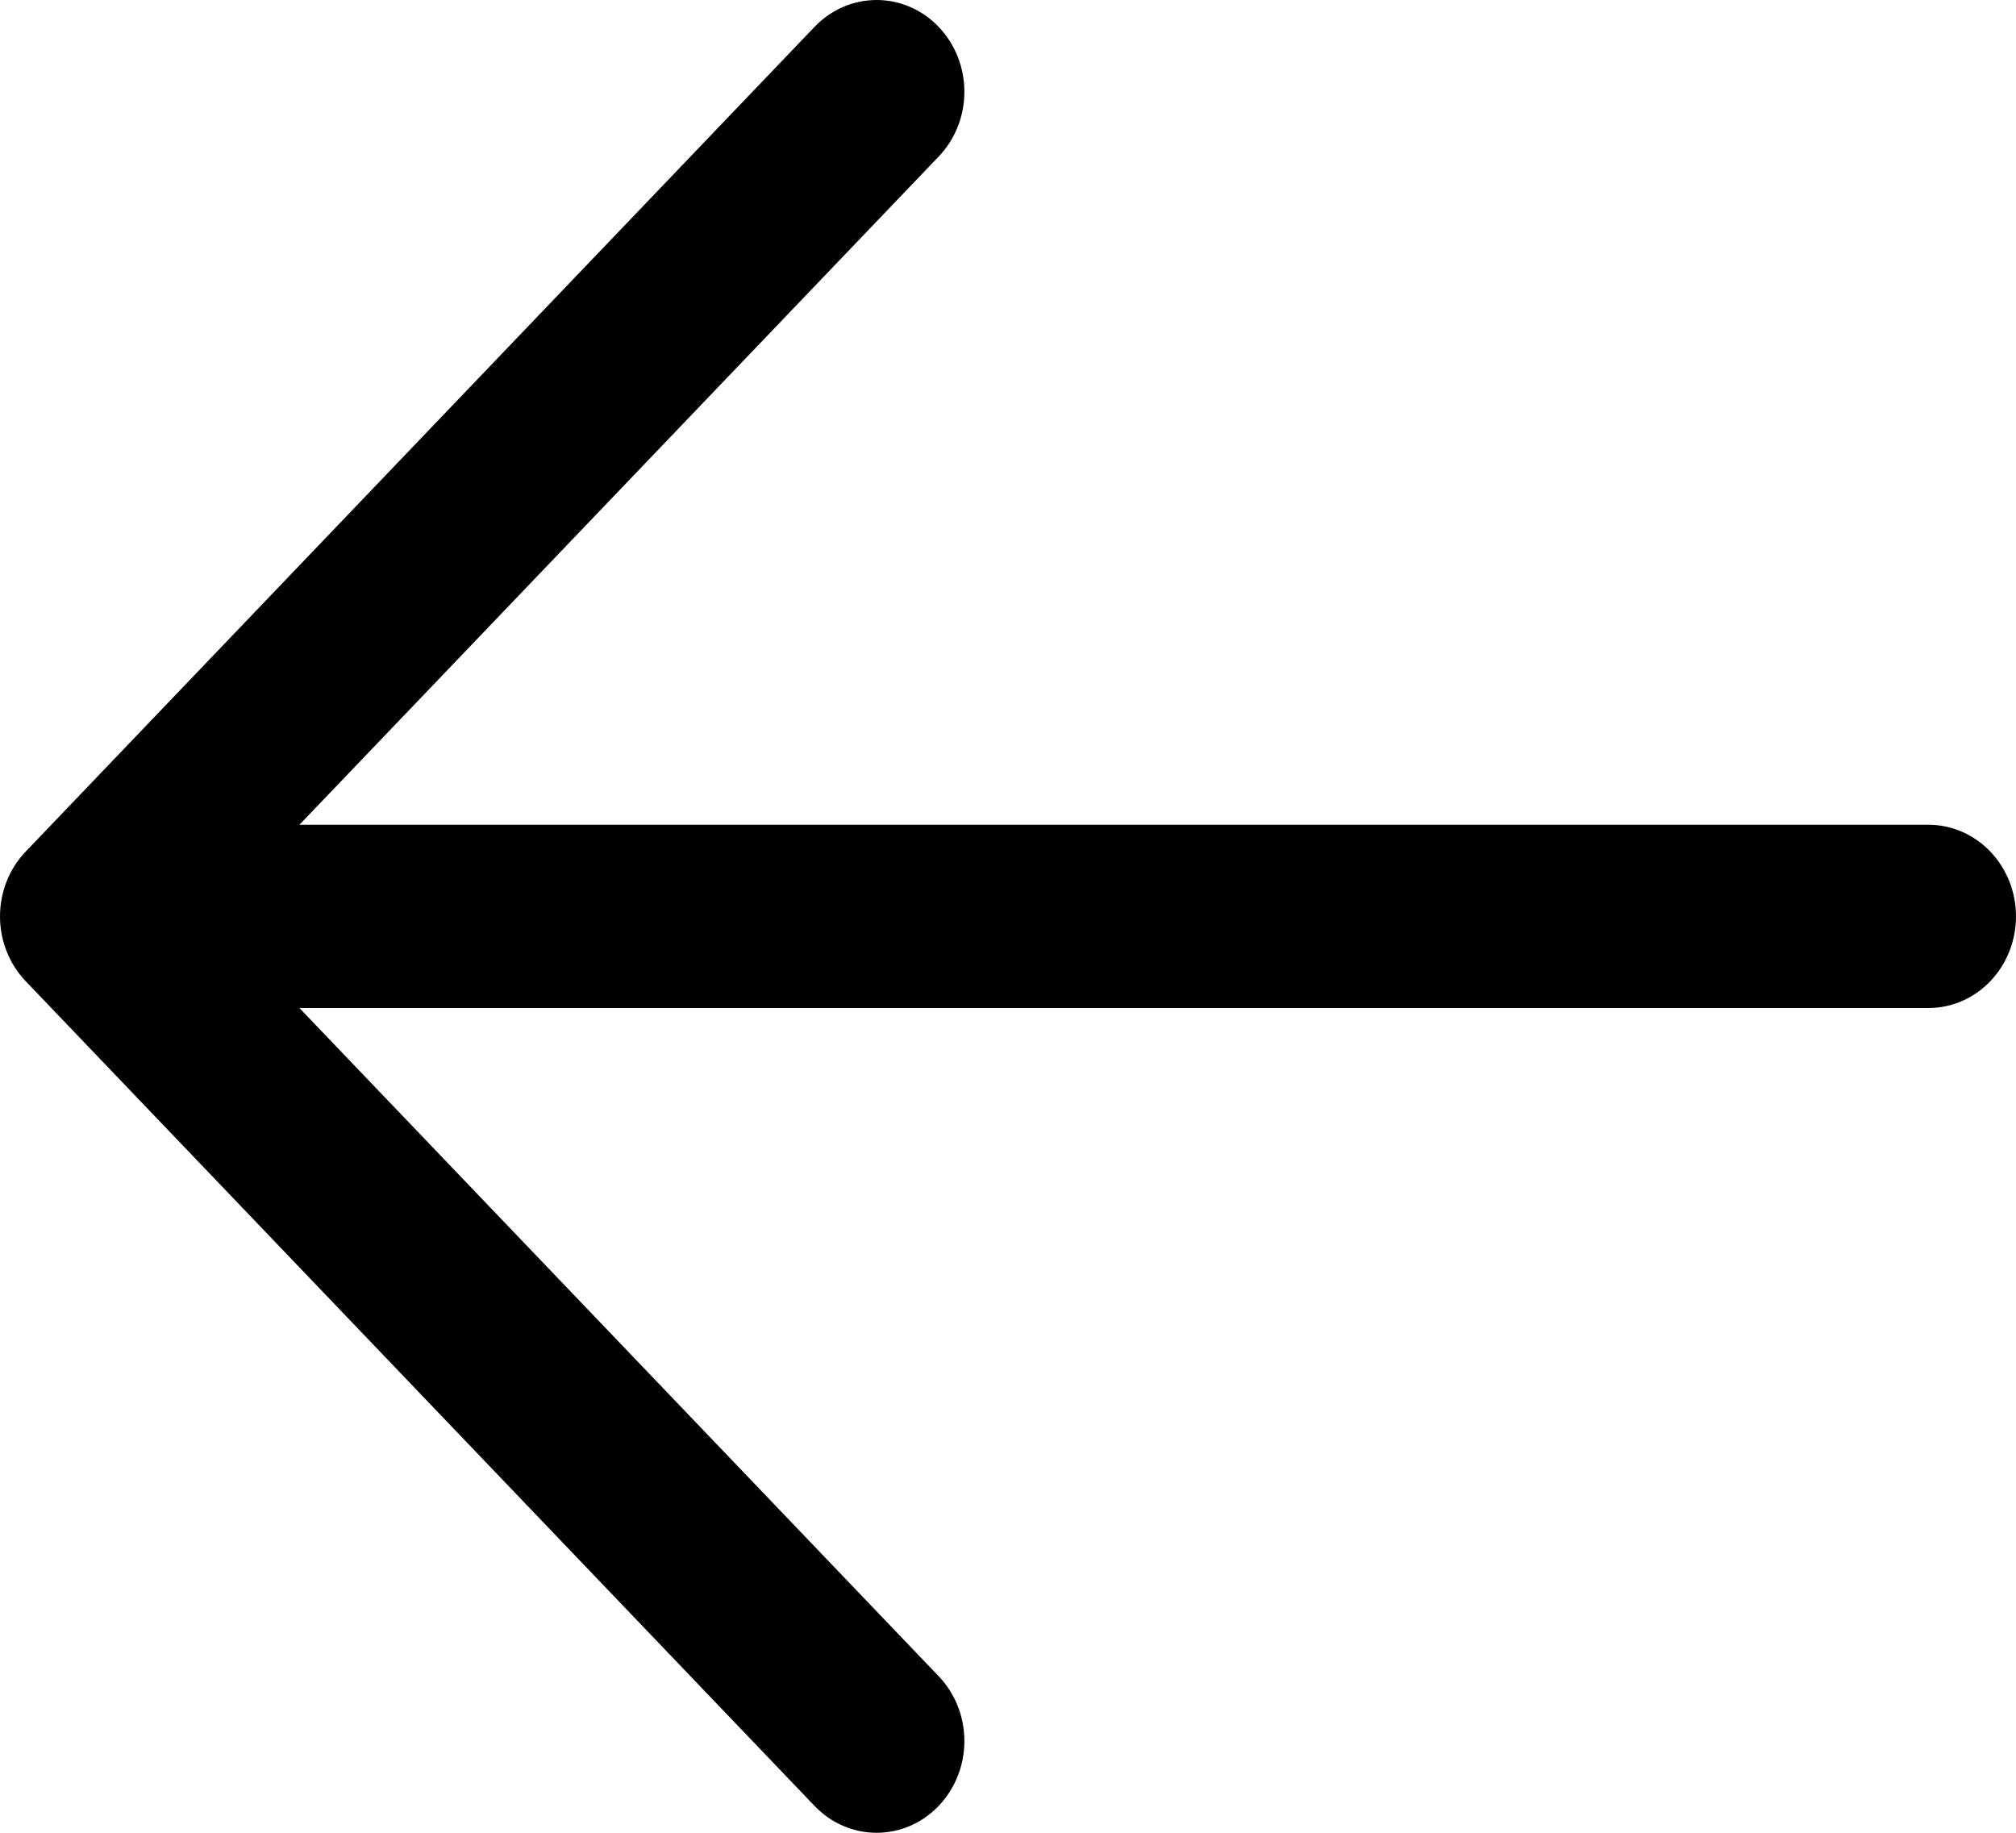
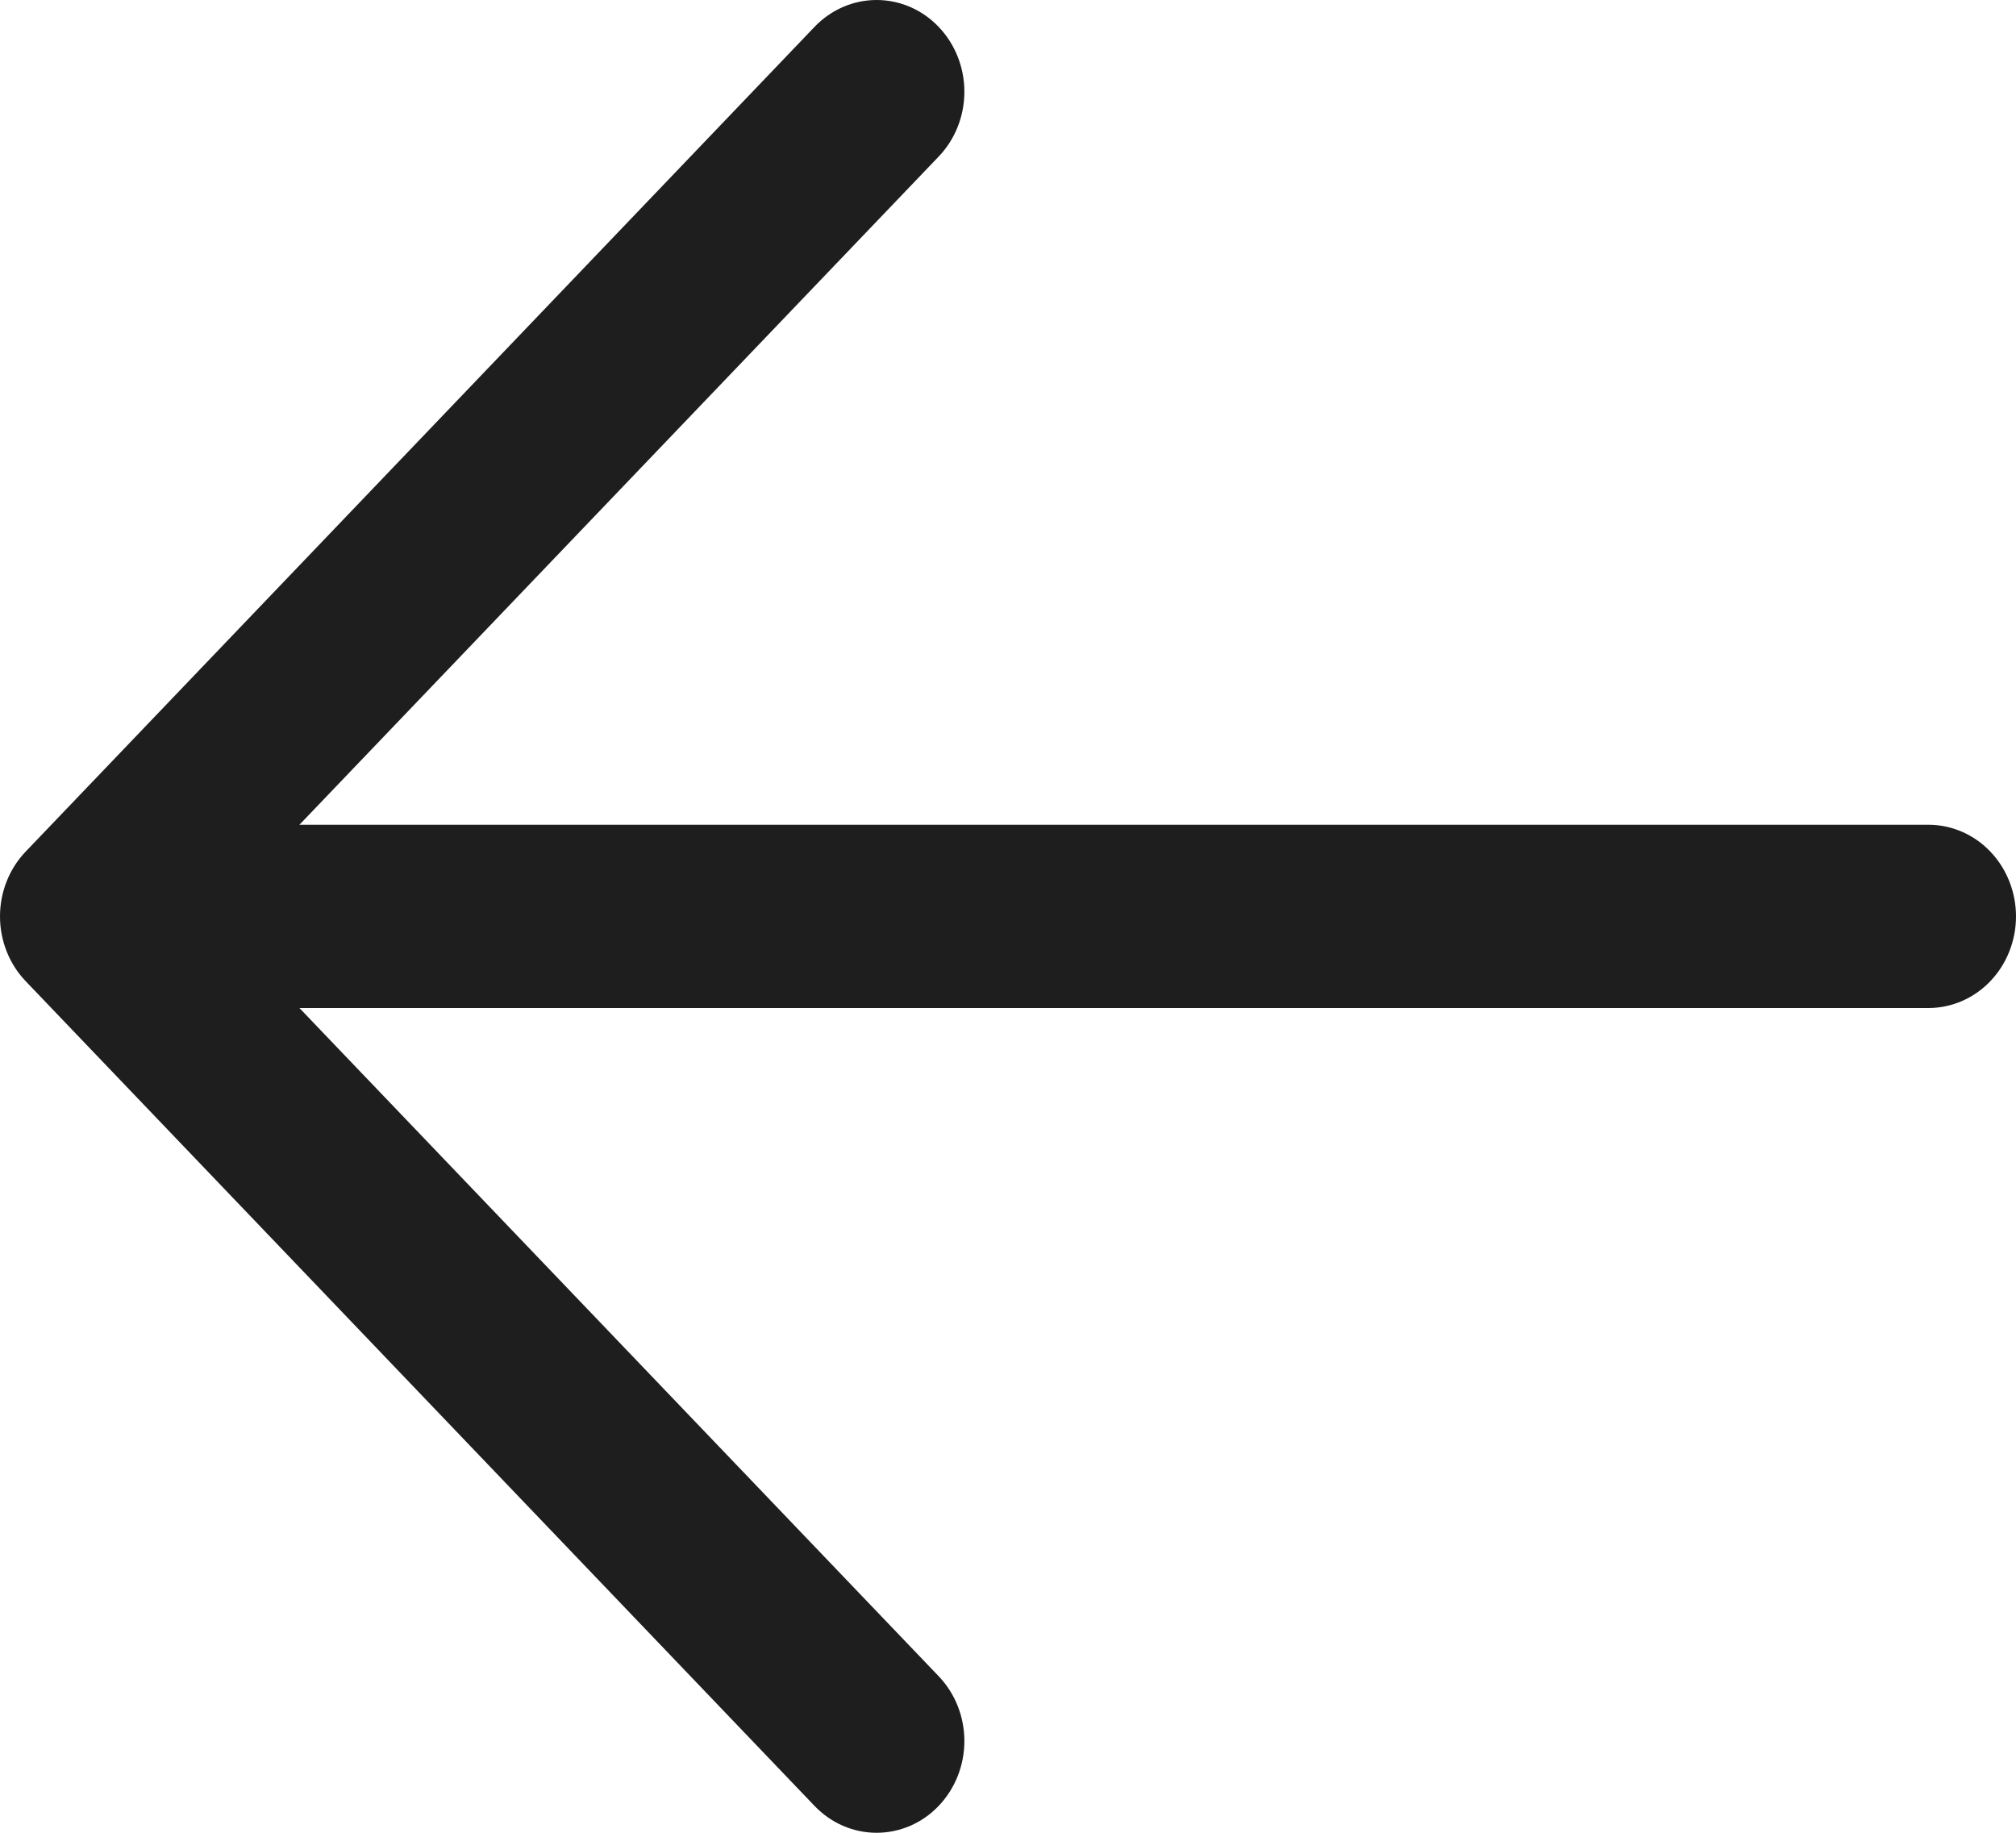
<svg xmlns="http://www.w3.org/2000/svg" viewBox="0 0 22 20">
-   <path d="M1.915 9H21.044C21.297 9 21.541 9.105 21.72 9.293C21.899 9.48 22 9.735 22 10C22 10.265 21.899 10.52 21.72 10.707C21.541 10.895 21.297 11 21.044 11H1.915C1.661 11 1.418 10.895 1.238 10.707C1.059 10.52 0.958 10.265 0.958 10C0.958 9.735 1.059 9.48 1.238 9.293C1.418 9.105 1.661 9 1.915 9Z" fill="currentColor" />
-   <path d="M2.311 10L10.243 18.291C10.423 18.479 10.524 18.733 10.524 18.999C10.524 19.264 10.423 19.519 10.243 19.707C10.064 19.895 9.82 20 9.566 20C9.312 20 9.069 19.895 8.889 19.707L0.281 10.708C0.192 10.615 0.121 10.505 0.073 10.383C0.025 10.262 0 10.132 0 10C0 9.868 0.025 9.738 0.073 9.617C0.121 9.495 0.192 9.385 0.281 9.292L8.889 0.293C9.069 0.105 9.312 0 9.566 0C9.82 0 10.064 0.105 10.243 0.293C10.423 0.481 10.524 0.736 10.524 1.001C10.524 1.267 10.423 1.521 10.243 1.709L2.311 10Z" fill="currentColor" />
+   <path d="M1.915 9H21.044C21.297 9 21.541 9.105 21.72 9.293C21.899 9.48 22 9.735 22 10C22 10.265 21.899 10.52 21.72 10.707C21.541 10.895 21.297 11 21.044 11H1.915C1.661 11 1.418 10.895 1.238 10.707C1.059 10.52 0.958 10.265 0.958 10C0.958 9.735 1.059 9.48 1.238 9.293C1.418 9.105 1.661 9 1.915 9Z" fill="#1E1E1E" />
+   <path d="M2.311 10L10.243 18.291C10.423 18.479 10.524 18.733 10.524 18.999C10.524 19.264 10.423 19.519 10.243 19.707C10.064 19.895 9.82 20 9.566 20C9.312 20 9.069 19.895 8.889 19.707L0.281 10.708C0.192 10.615 0.121 10.505 0.073 10.383C0.025 10.262 0 10.132 0 10C0 9.868 0.025 9.738 0.073 9.617C0.121 9.495 0.192 9.385 0.281 9.292L8.889 0.293C9.069 0.105 9.312 0 9.566 0C9.82 0 10.064 0.105 10.243 0.293C10.423 0.481 10.524 0.736 10.524 1.001C10.524 1.267 10.423 1.521 10.243 1.709L2.311 10Z" fill="#1E1E1E" />
</svg>
